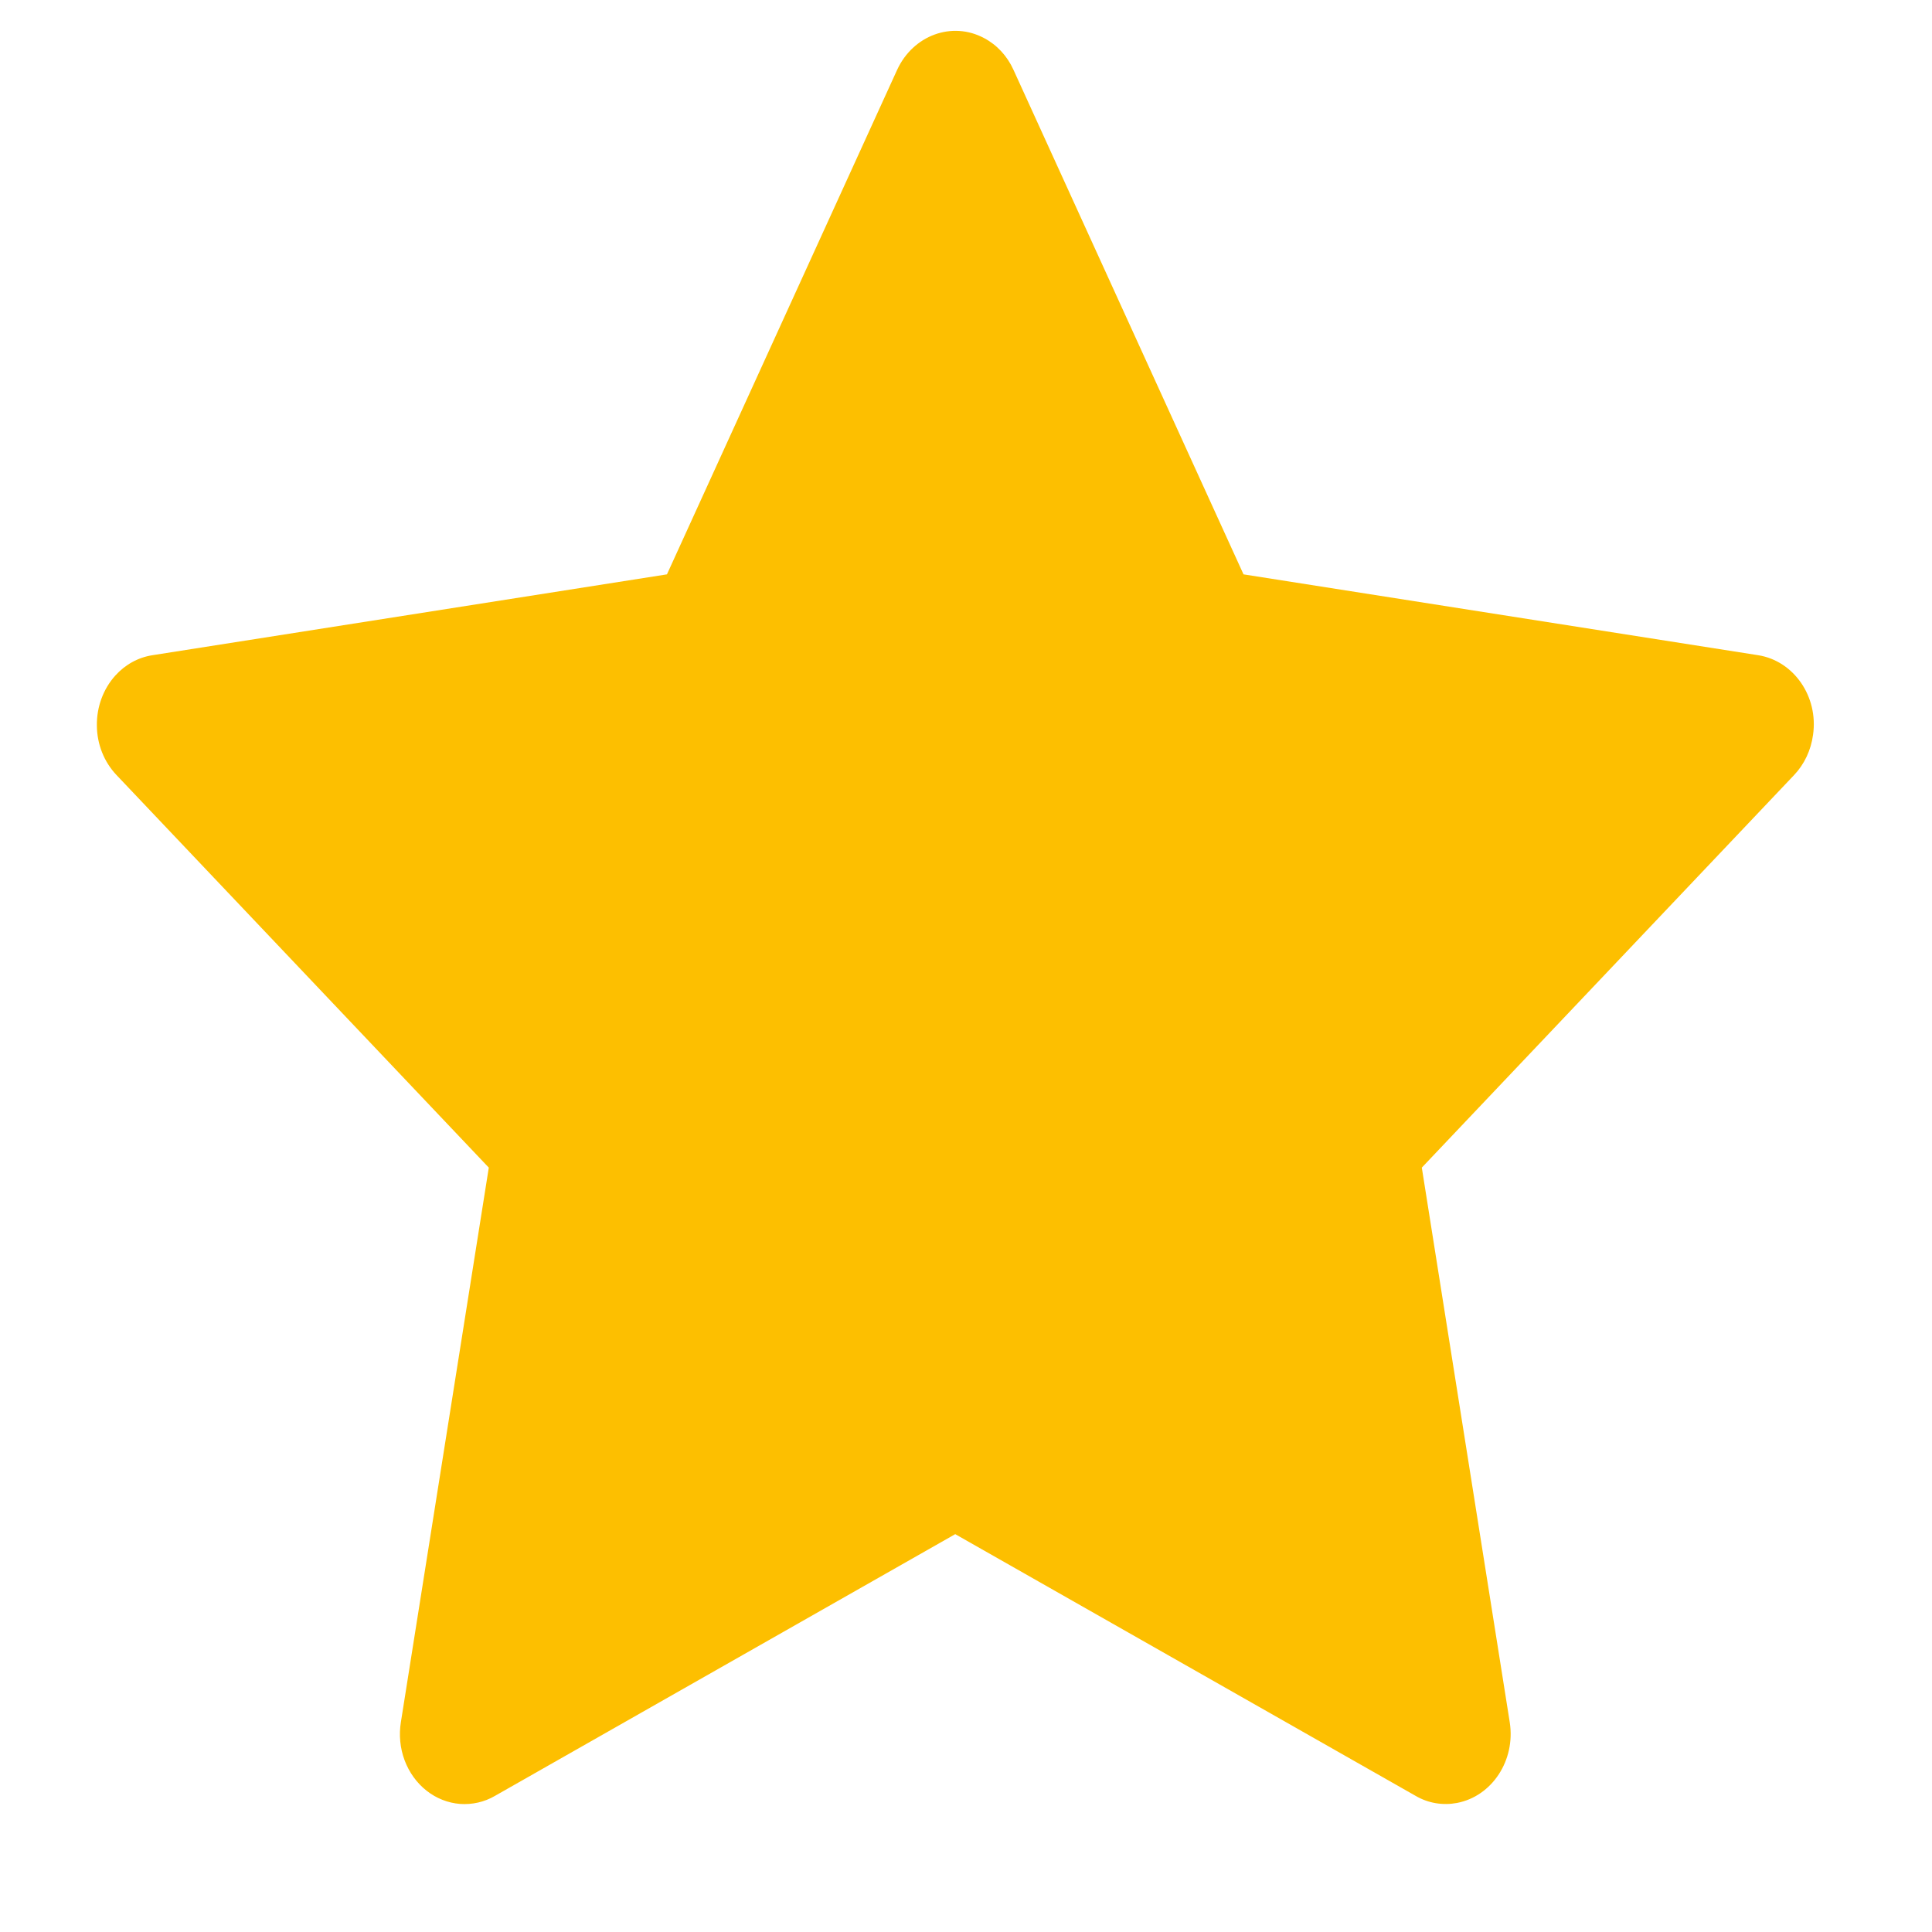
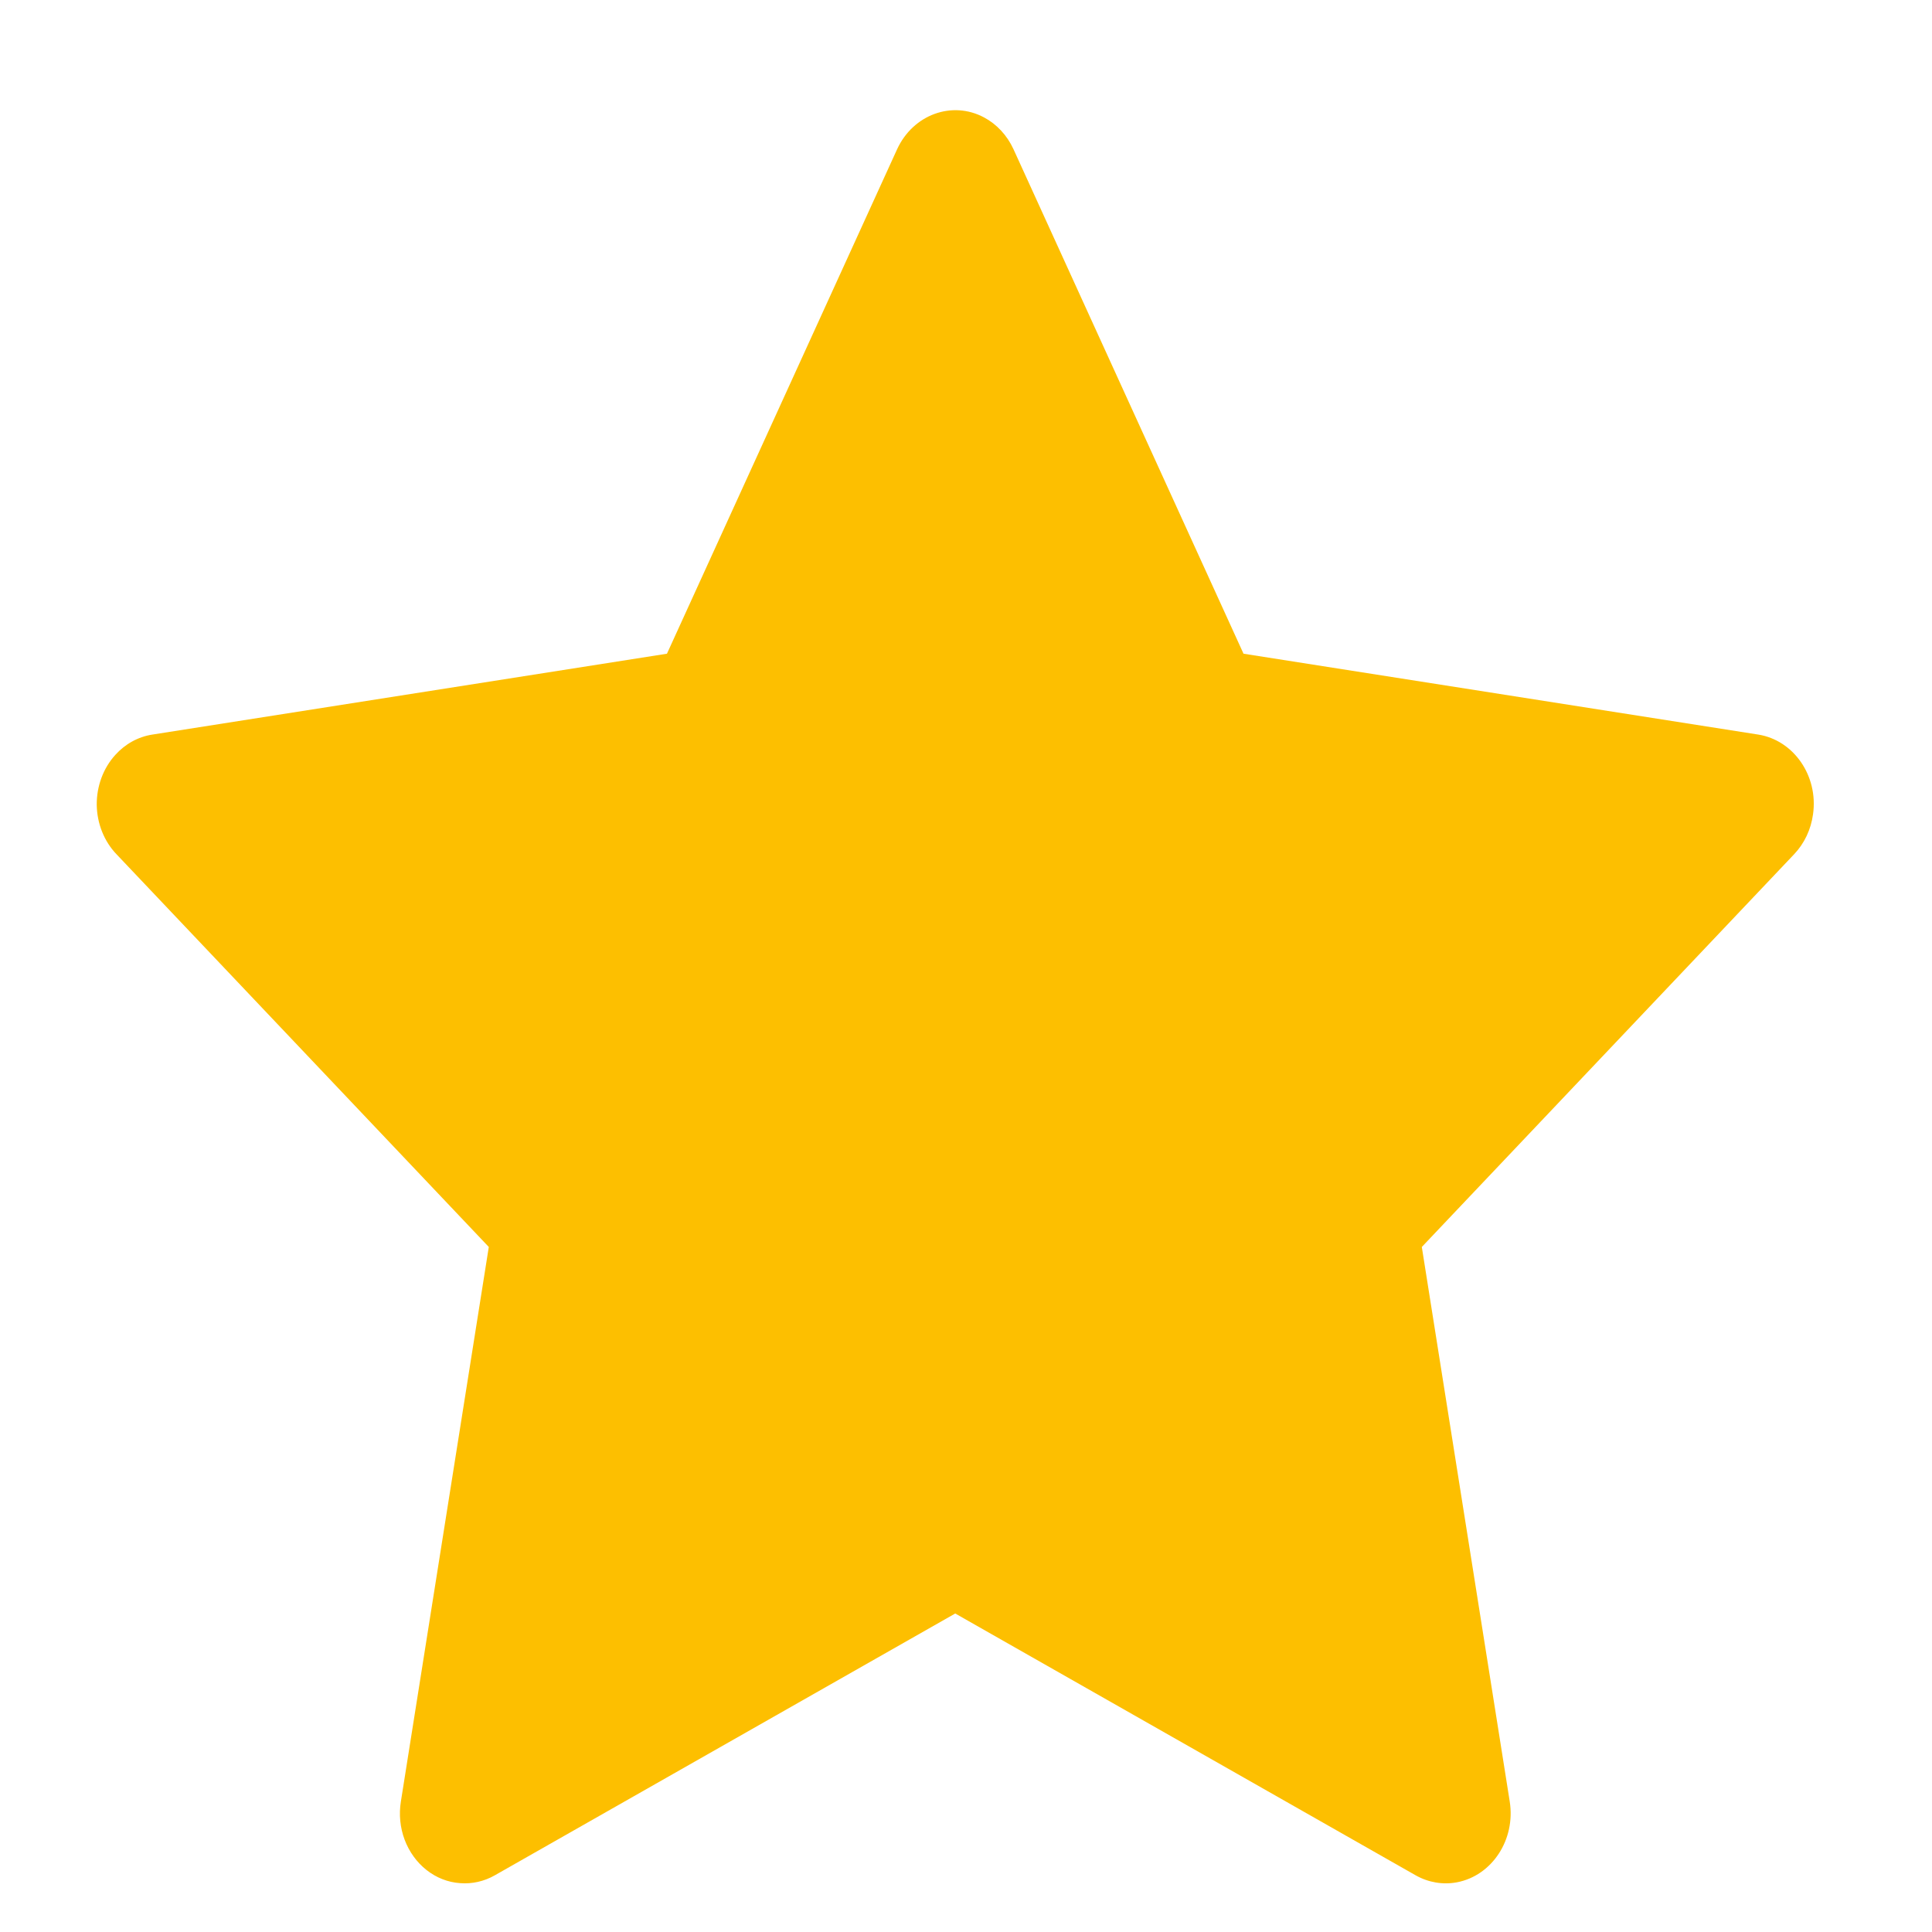
<svg xmlns="http://www.w3.org/2000/svg" width="14" height="14" viewBox="0 0 14 14" fill="none">
-   <path d="M12.741 4.748L9.011 4.162L7.344 0.506C7.299 0.406 7.224 0.325 7.131 0.276C6.899 0.152 6.617 0.255 6.501 0.506L4.833 4.162L1.104 4.748C1.001 4.764 0.907 4.816 0.835 4.896C0.748 4.993 0.7 5.123 0.702 5.258C0.703 5.393 0.754 5.521 0.844 5.616L3.542 8.461L2.905 12.479C2.89 12.572 2.899 12.668 2.932 12.756C2.965 12.844 3.02 12.92 3.091 12.976C3.162 13.032 3.246 13.065 3.334 13.072C3.421 13.078 3.509 13.059 3.586 13.014L6.922 11.117L10.259 13.014C10.35 13.067 10.455 13.084 10.557 13.065C10.812 13.017 10.984 12.755 10.94 12.479L10.303 8.461L13.001 5.616C13.075 5.538 13.123 5.436 13.138 5.325C13.178 5.047 12.998 4.789 12.741 4.748Z" fill="#FDBF00" />
+   <path d="M12.741 5.323L9.011 4.737L7.344 1.081C7.298 0.981 7.223 0.9 7.131 0.851C6.899 0.727 6.617 0.83 6.501 1.081L4.833 4.737L1.104 5.323C1.001 5.339 0.907 5.391 0.835 5.471C0.748 5.567 0.7 5.697 0.701 5.832C0.703 5.967 0.754 6.096 0.844 6.19L3.542 9.036L2.905 13.054C2.89 13.147 2.899 13.243 2.932 13.331C2.965 13.419 3.02 13.495 3.091 13.551C3.162 13.607 3.246 13.64 3.334 13.646C3.421 13.653 3.509 13.633 3.586 13.589L6.922 11.692L10.258 13.589C10.35 13.641 10.455 13.659 10.557 13.64C10.812 13.592 10.984 13.33 10.94 13.054L10.303 9.036L13.001 6.19C13.075 6.112 13.123 6.011 13.138 5.9C13.177 5.622 12.998 5.364 12.741 5.323V5.323Z" fill="#FDBF00" />
</svg>
